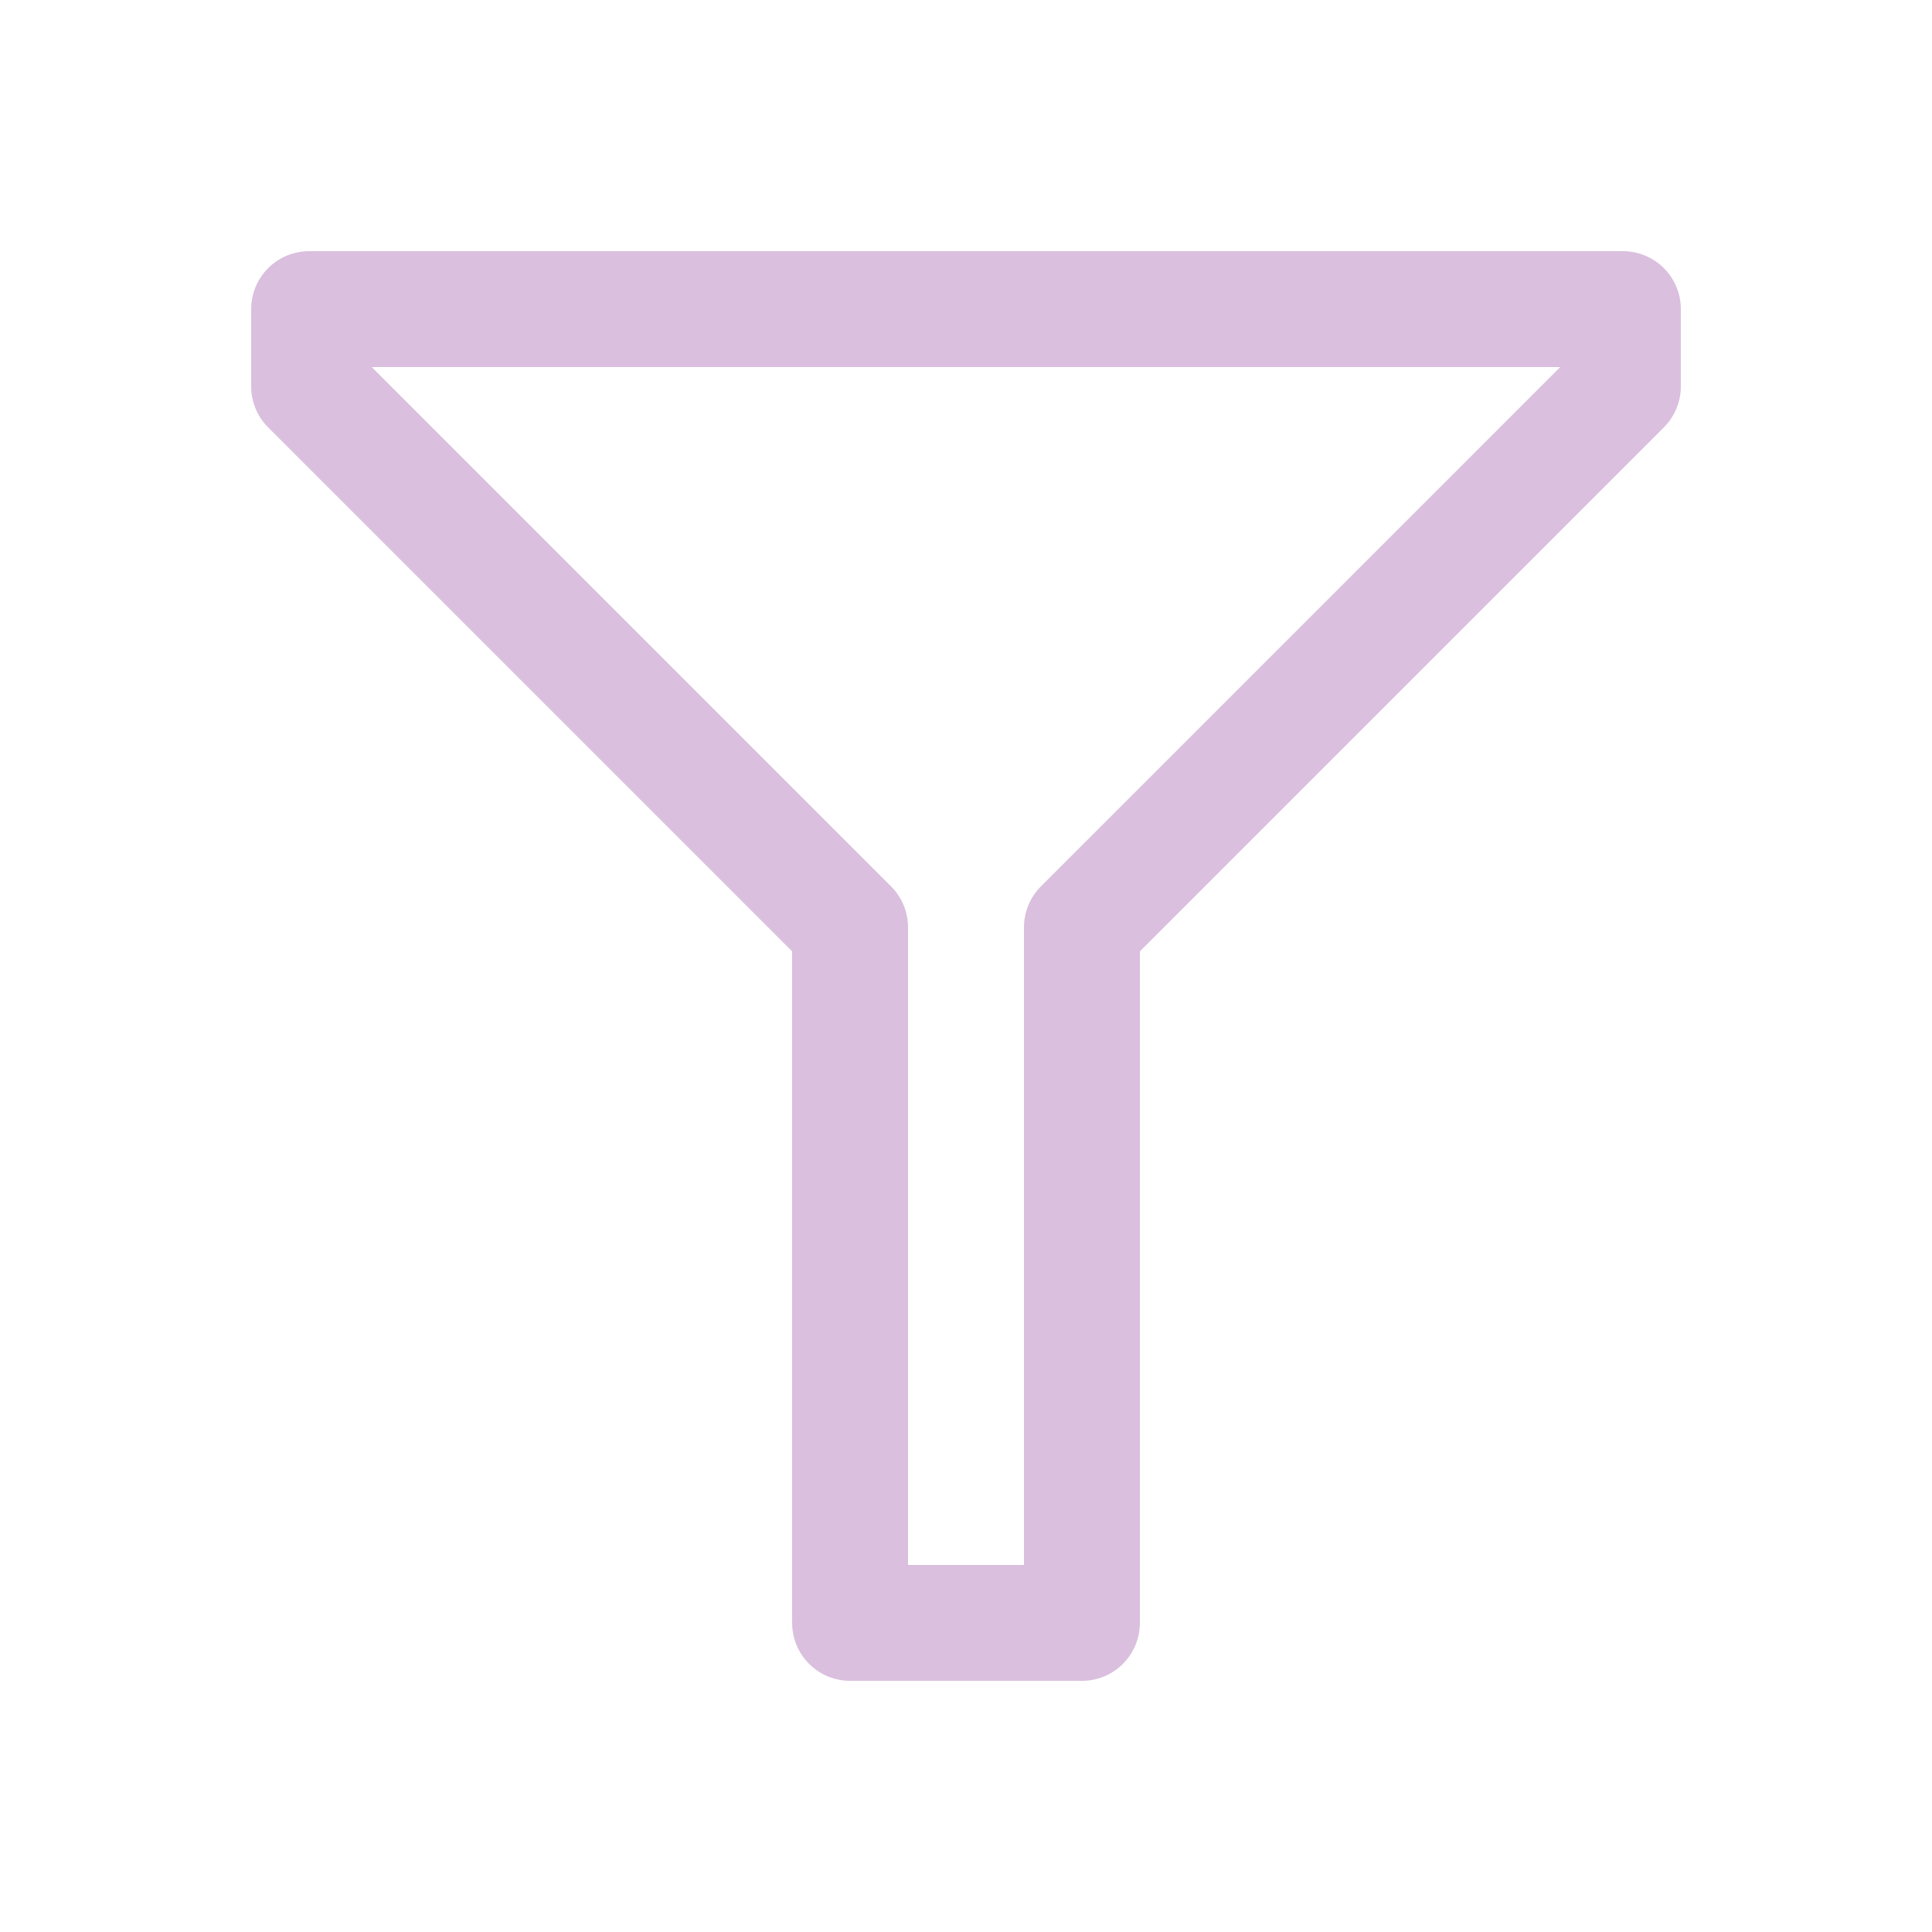
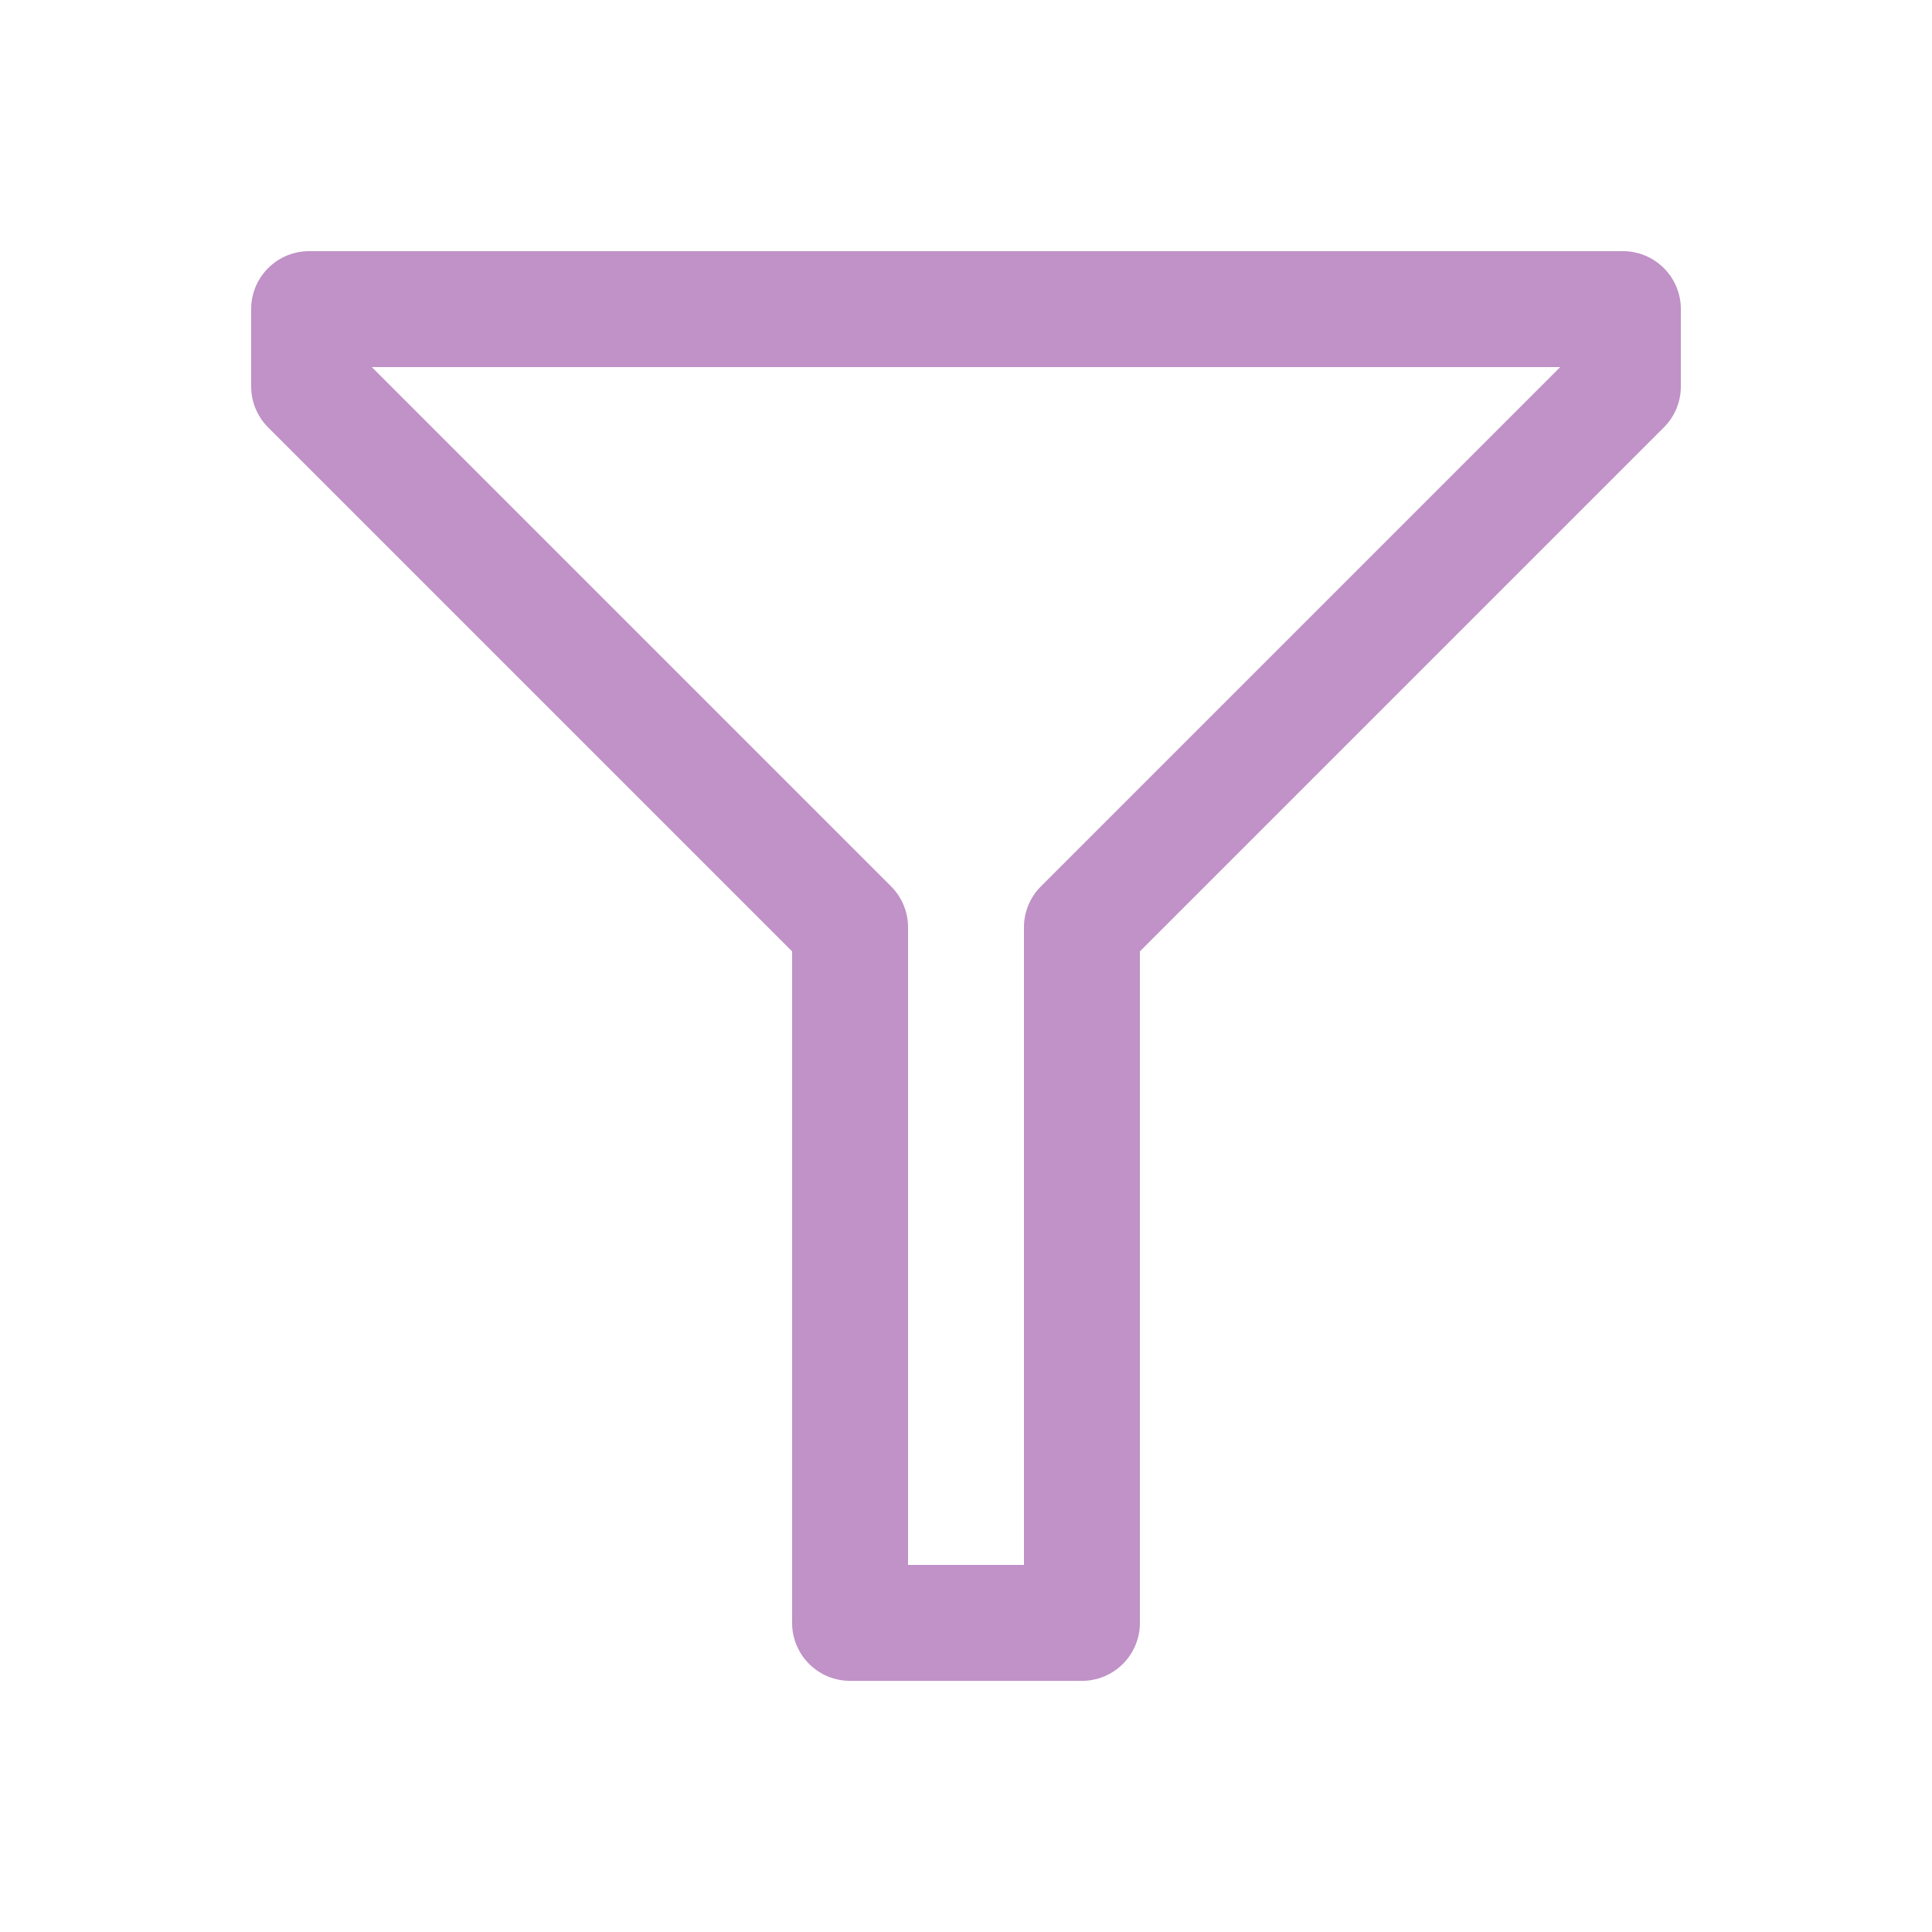
<svg xmlns="http://www.w3.org/2000/svg" viewBox="0 0 25 25" version="1.1" id="svg8" width="25" height="25" enable-background="new">
  <defs id="defs9" />
  <g id="layer1" transform="translate(0,-272)">
    <path style="fill:none;fill-opacity:1;fill-rule:nonzero;stroke:#842e93;stroke-width:1.5;stroke-linecap:round;stroke-linejoin:round;stroke-miterlimit:4;stroke-dasharray:none;stroke-opacity:0.302;paint-order:normal" d="m 11,293 h 3 v -9 l 7,-7 v -1 H 4 v 1 l 7,7 z" id="path4521" />
+     <path style="fill:none;fill-opacity:1;fill-rule:nonzero;stroke:#842e93;stroke-width:1.5;stroke-linecap:round;stroke-linejoin:round;stroke-miterlimit:4;stroke-dasharray:none;stroke-opacity:0.302;paint-order:normal" d="m 11,293 h 3 v -9 l 7,-7 v -1 H 4 v 1 l 7,7 z" id="path4521-1" />
  </g>
</svg>
